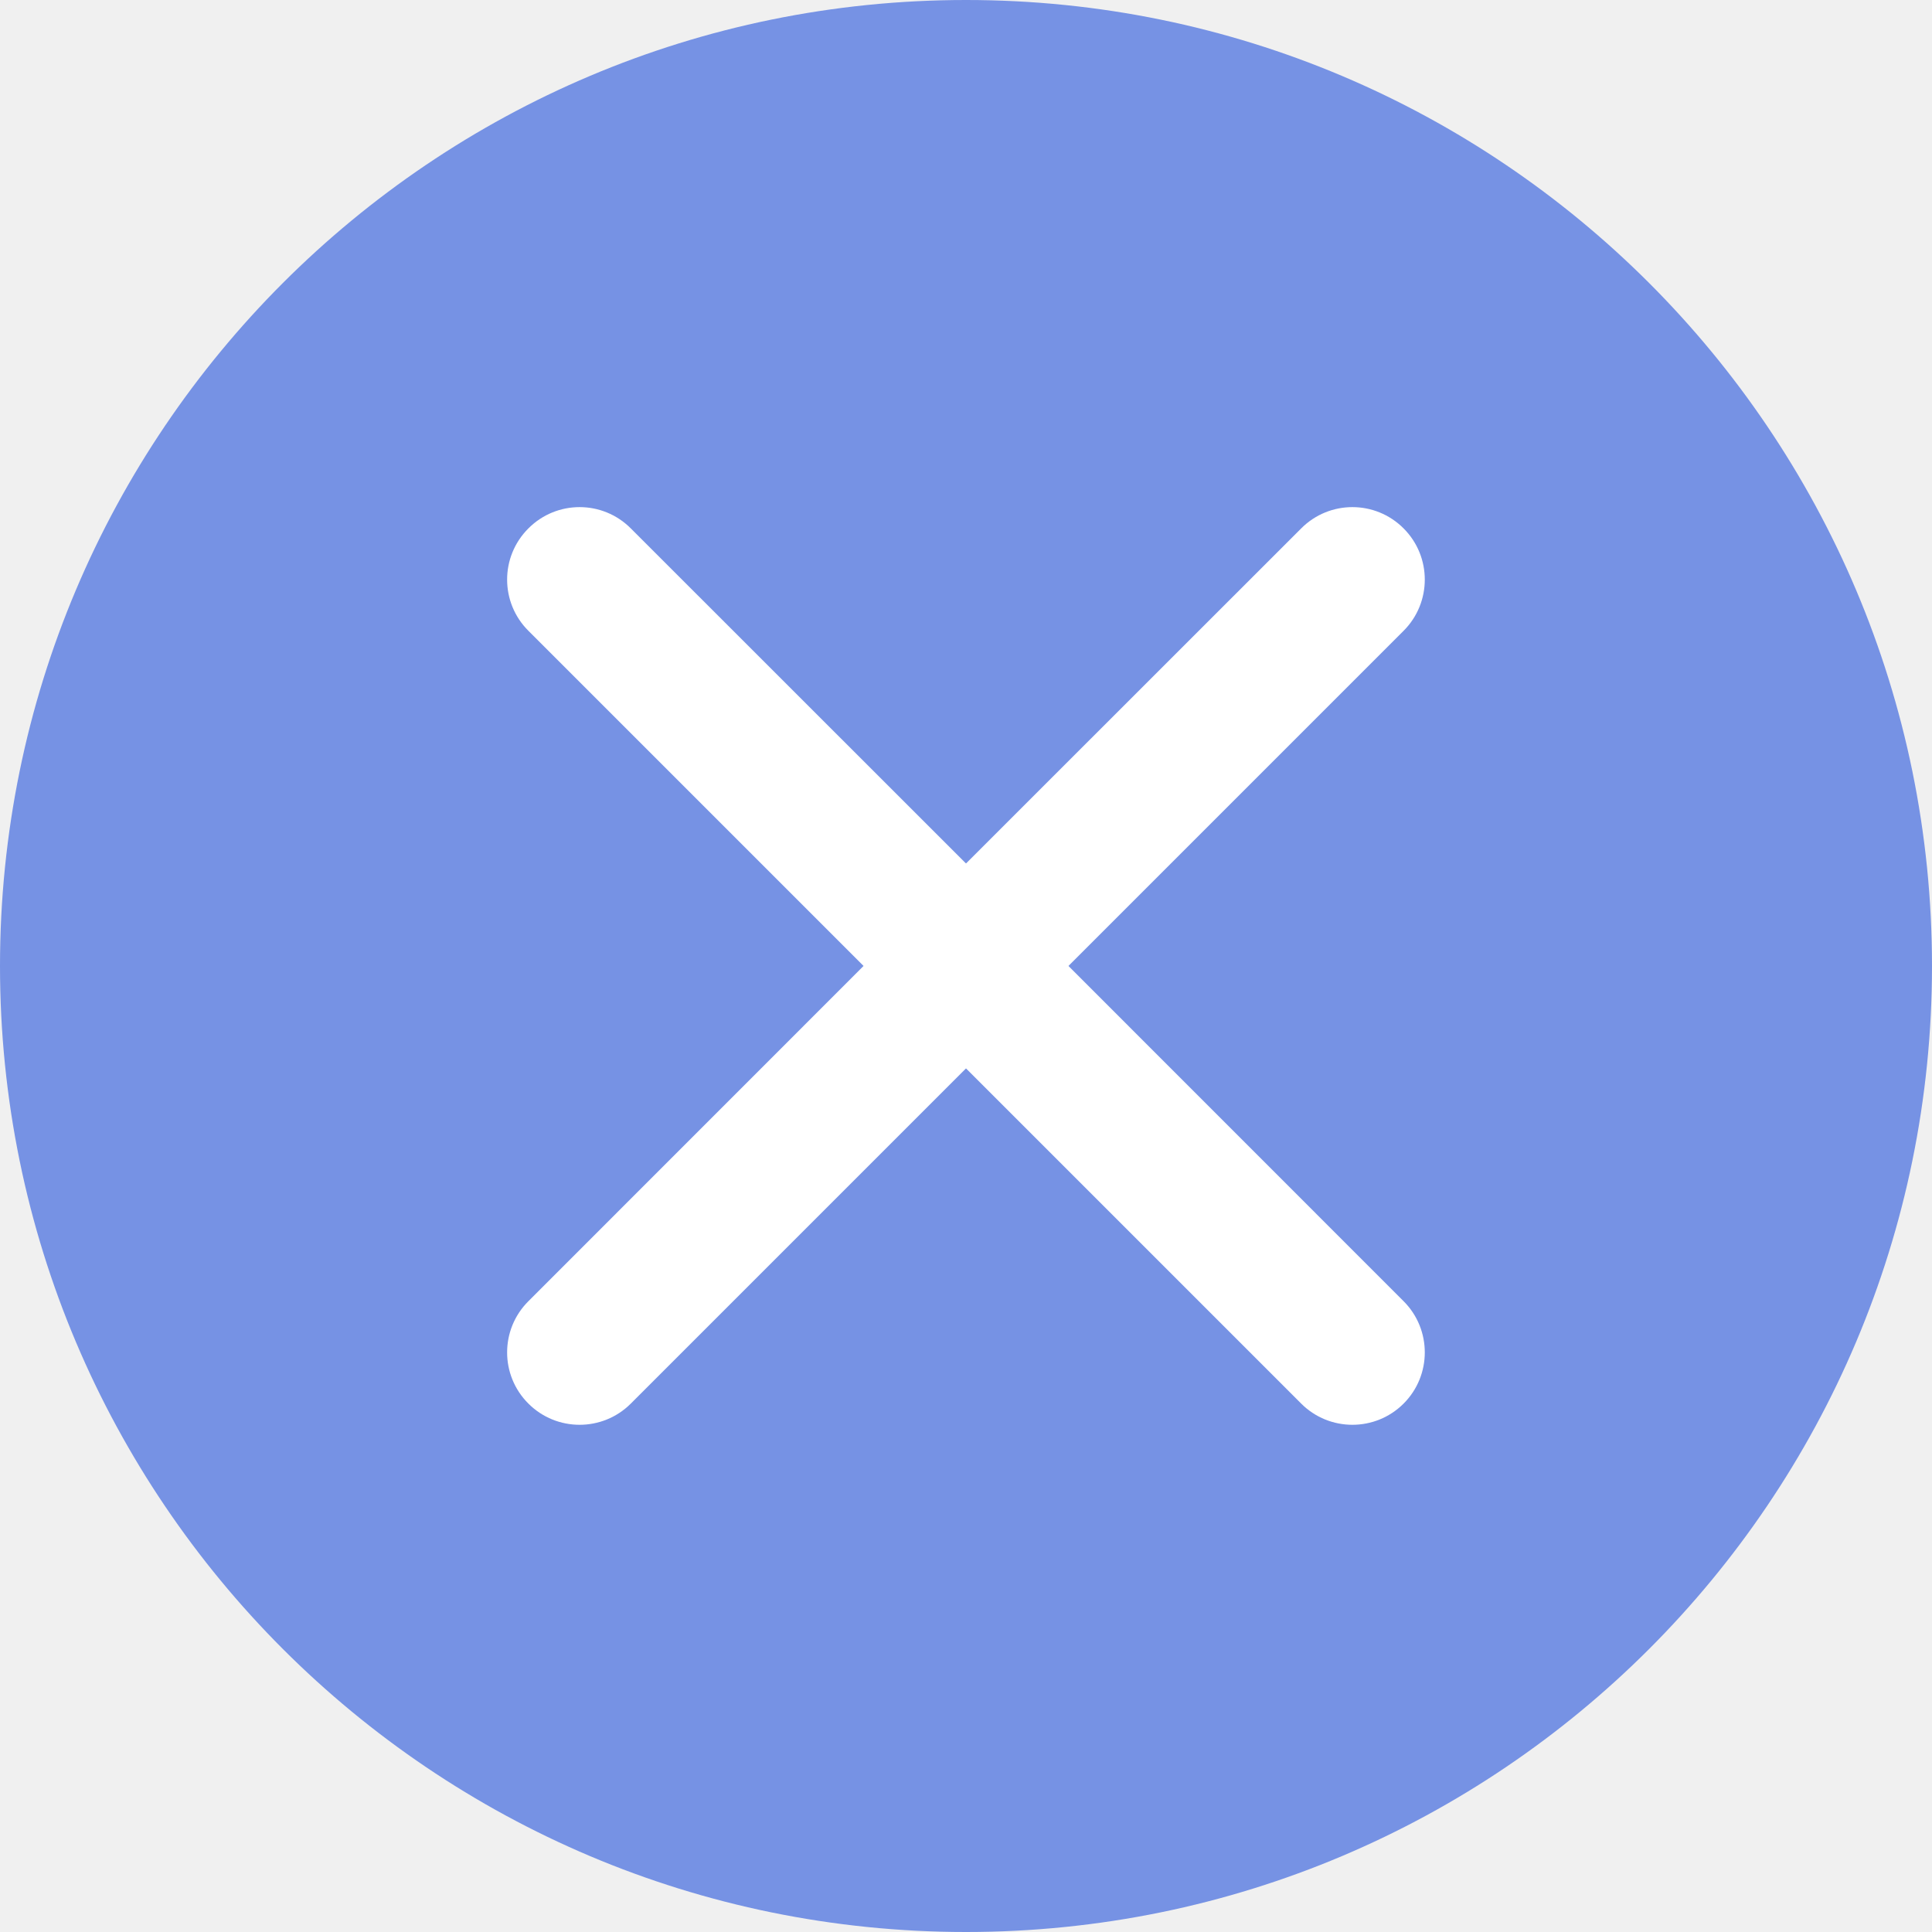
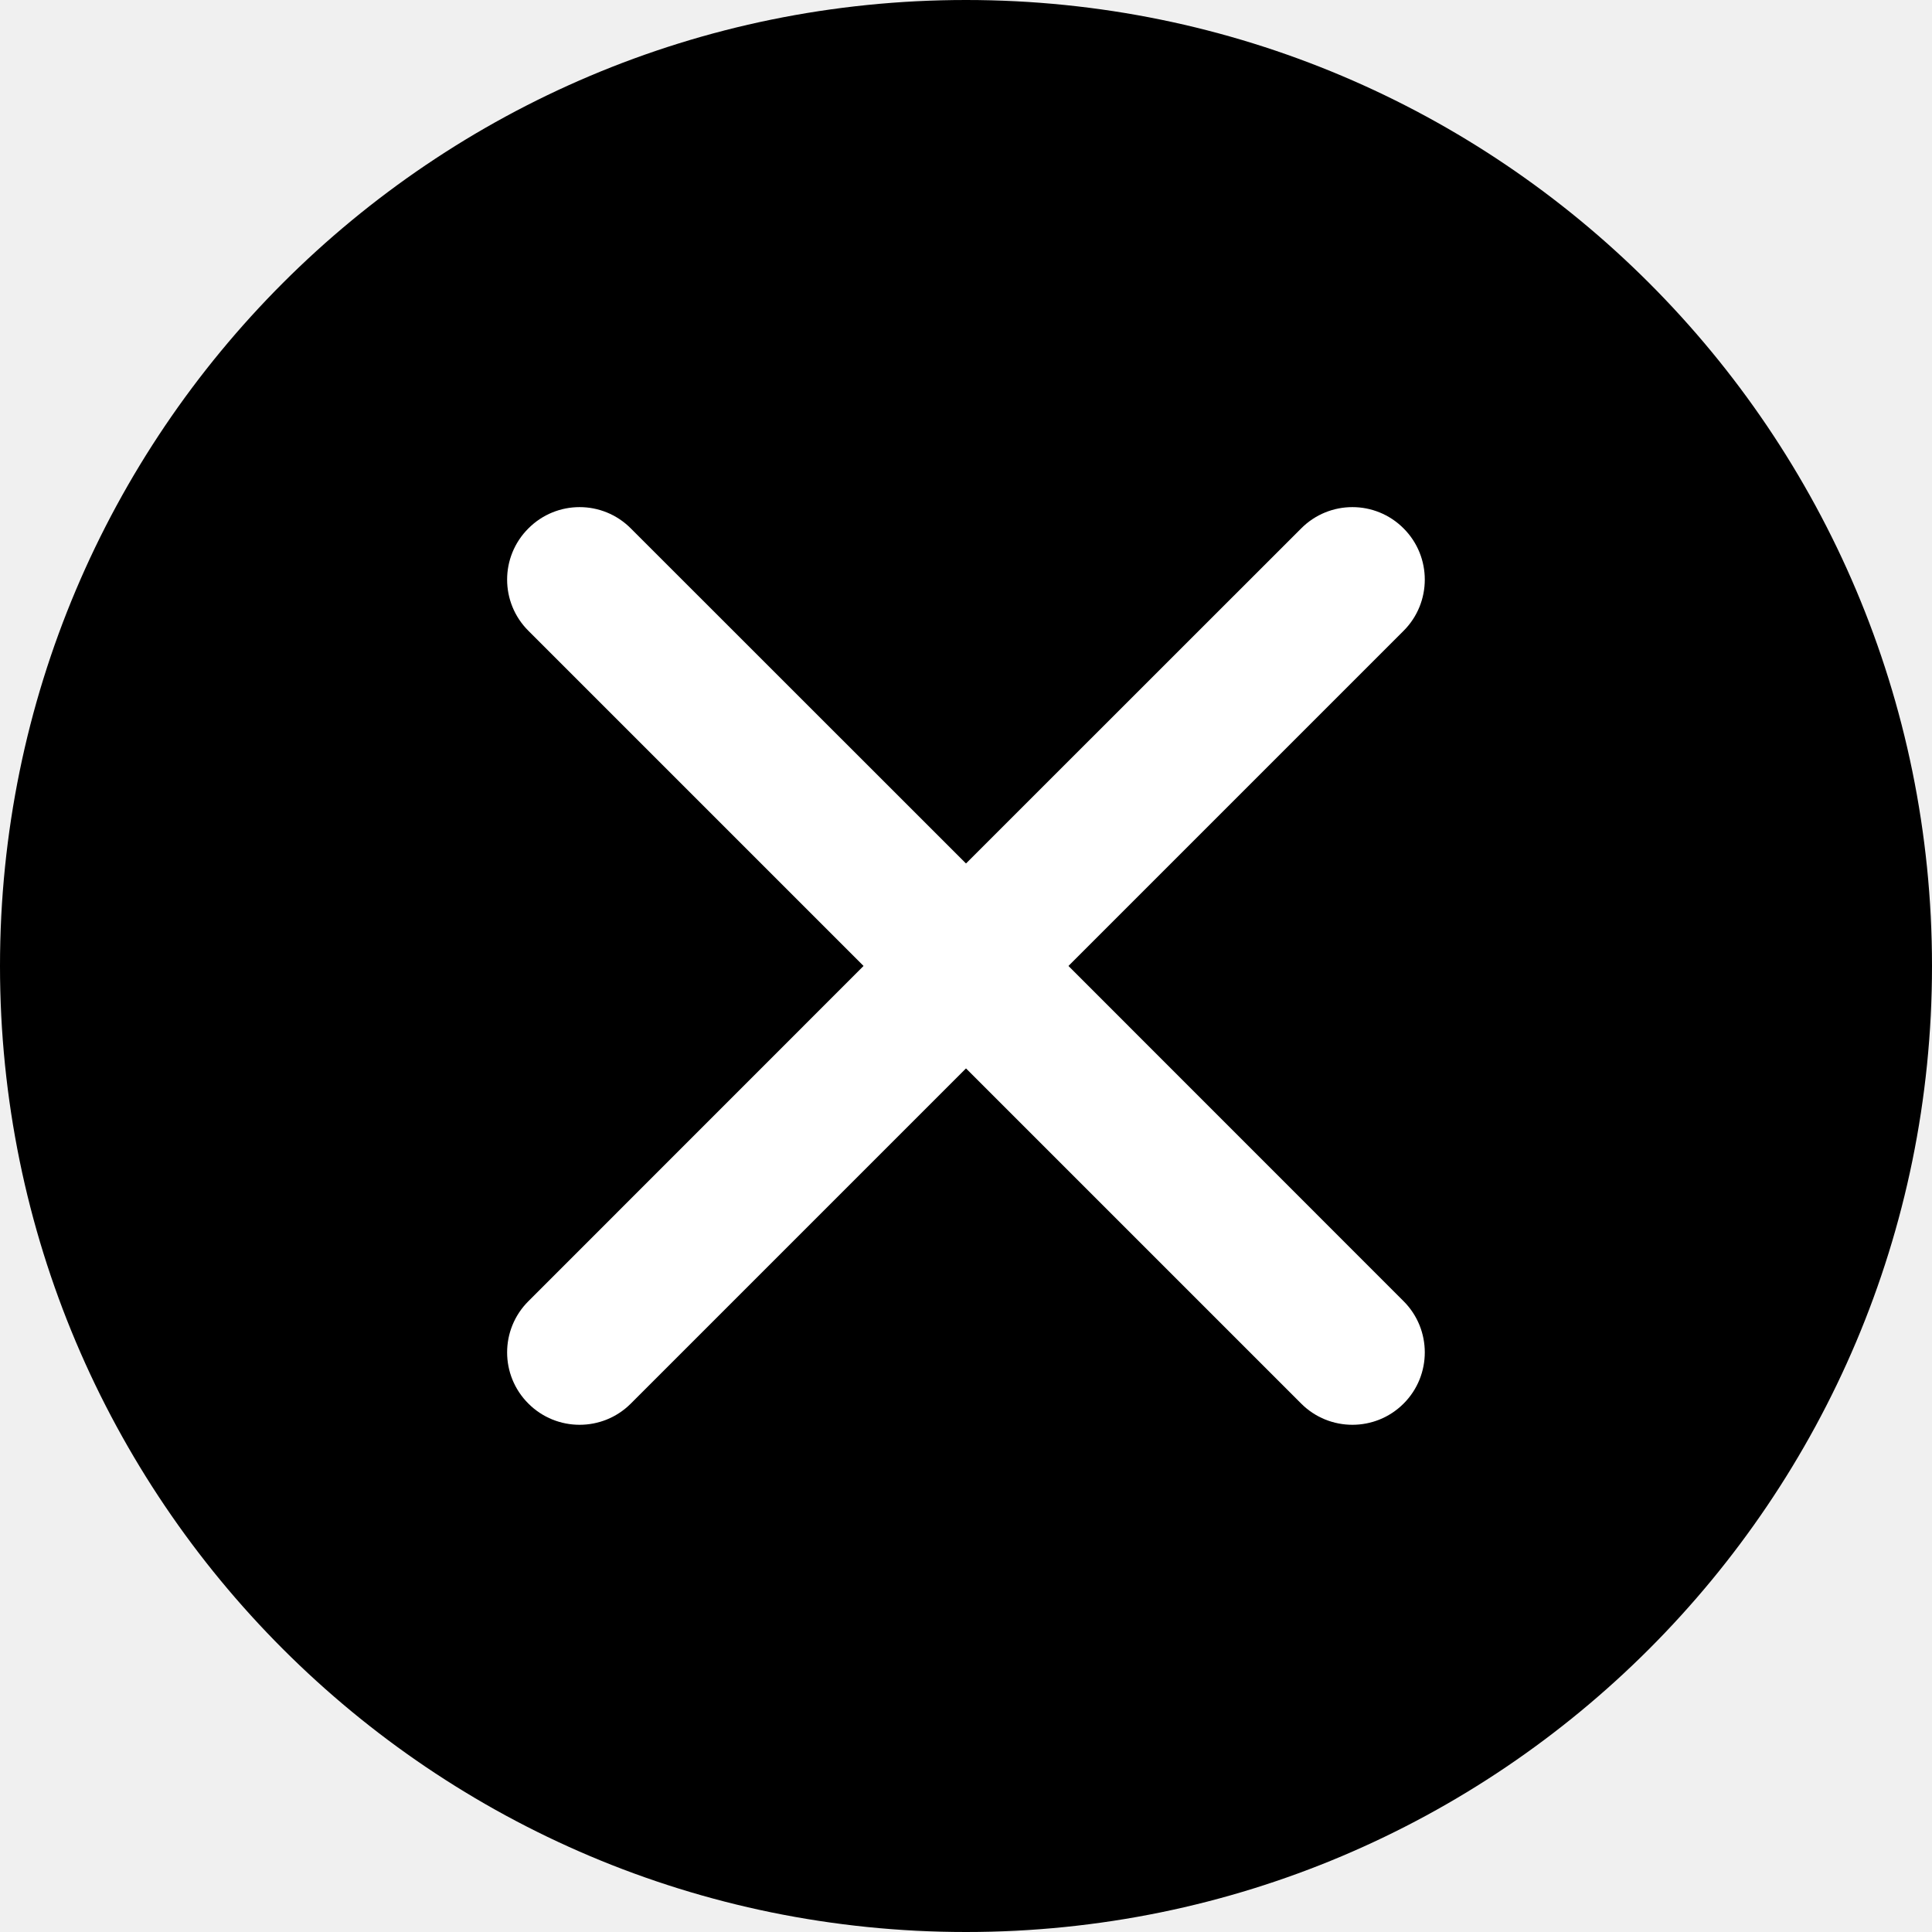
<svg xmlns="http://www.w3.org/2000/svg" width="16" height="16" viewBox="0 0 16 16" fill="none">
-   <circle cx="8" cy="8" r="8" fill="#7692E4" />
+   <circle cx="8" cy="8" r="8" fill="#000000" />
  <path fill-rule="evenodd" clip-rule="evenodd" d="M4.376 4.376C4.61 4.141 4.99 4.141 5.224 4.376L8 7.151L10.776 4.376C11.01 4.141 11.39 4.141 11.624 4.376C11.858 4.61 11.858 4.99 11.624 5.224L8 8.848L4.376 5.224C4.141 4.99 4.141 4.61 4.376 4.376Z" fill="white" />
  <path fill-rule="evenodd" clip-rule="evenodd" d="M11.624 11.624C11.39 11.858 11.01 11.858 10.776 11.624L8 8.848L5.224 11.624C4.99 11.858 4.61 11.858 4.376 11.624C4.141 11.39 4.141 11.01 4.376 10.776L8 7.151L11.624 10.776C11.858 11.01 11.858 11.39 11.624 11.624Z" fill="white" />
</svg>
